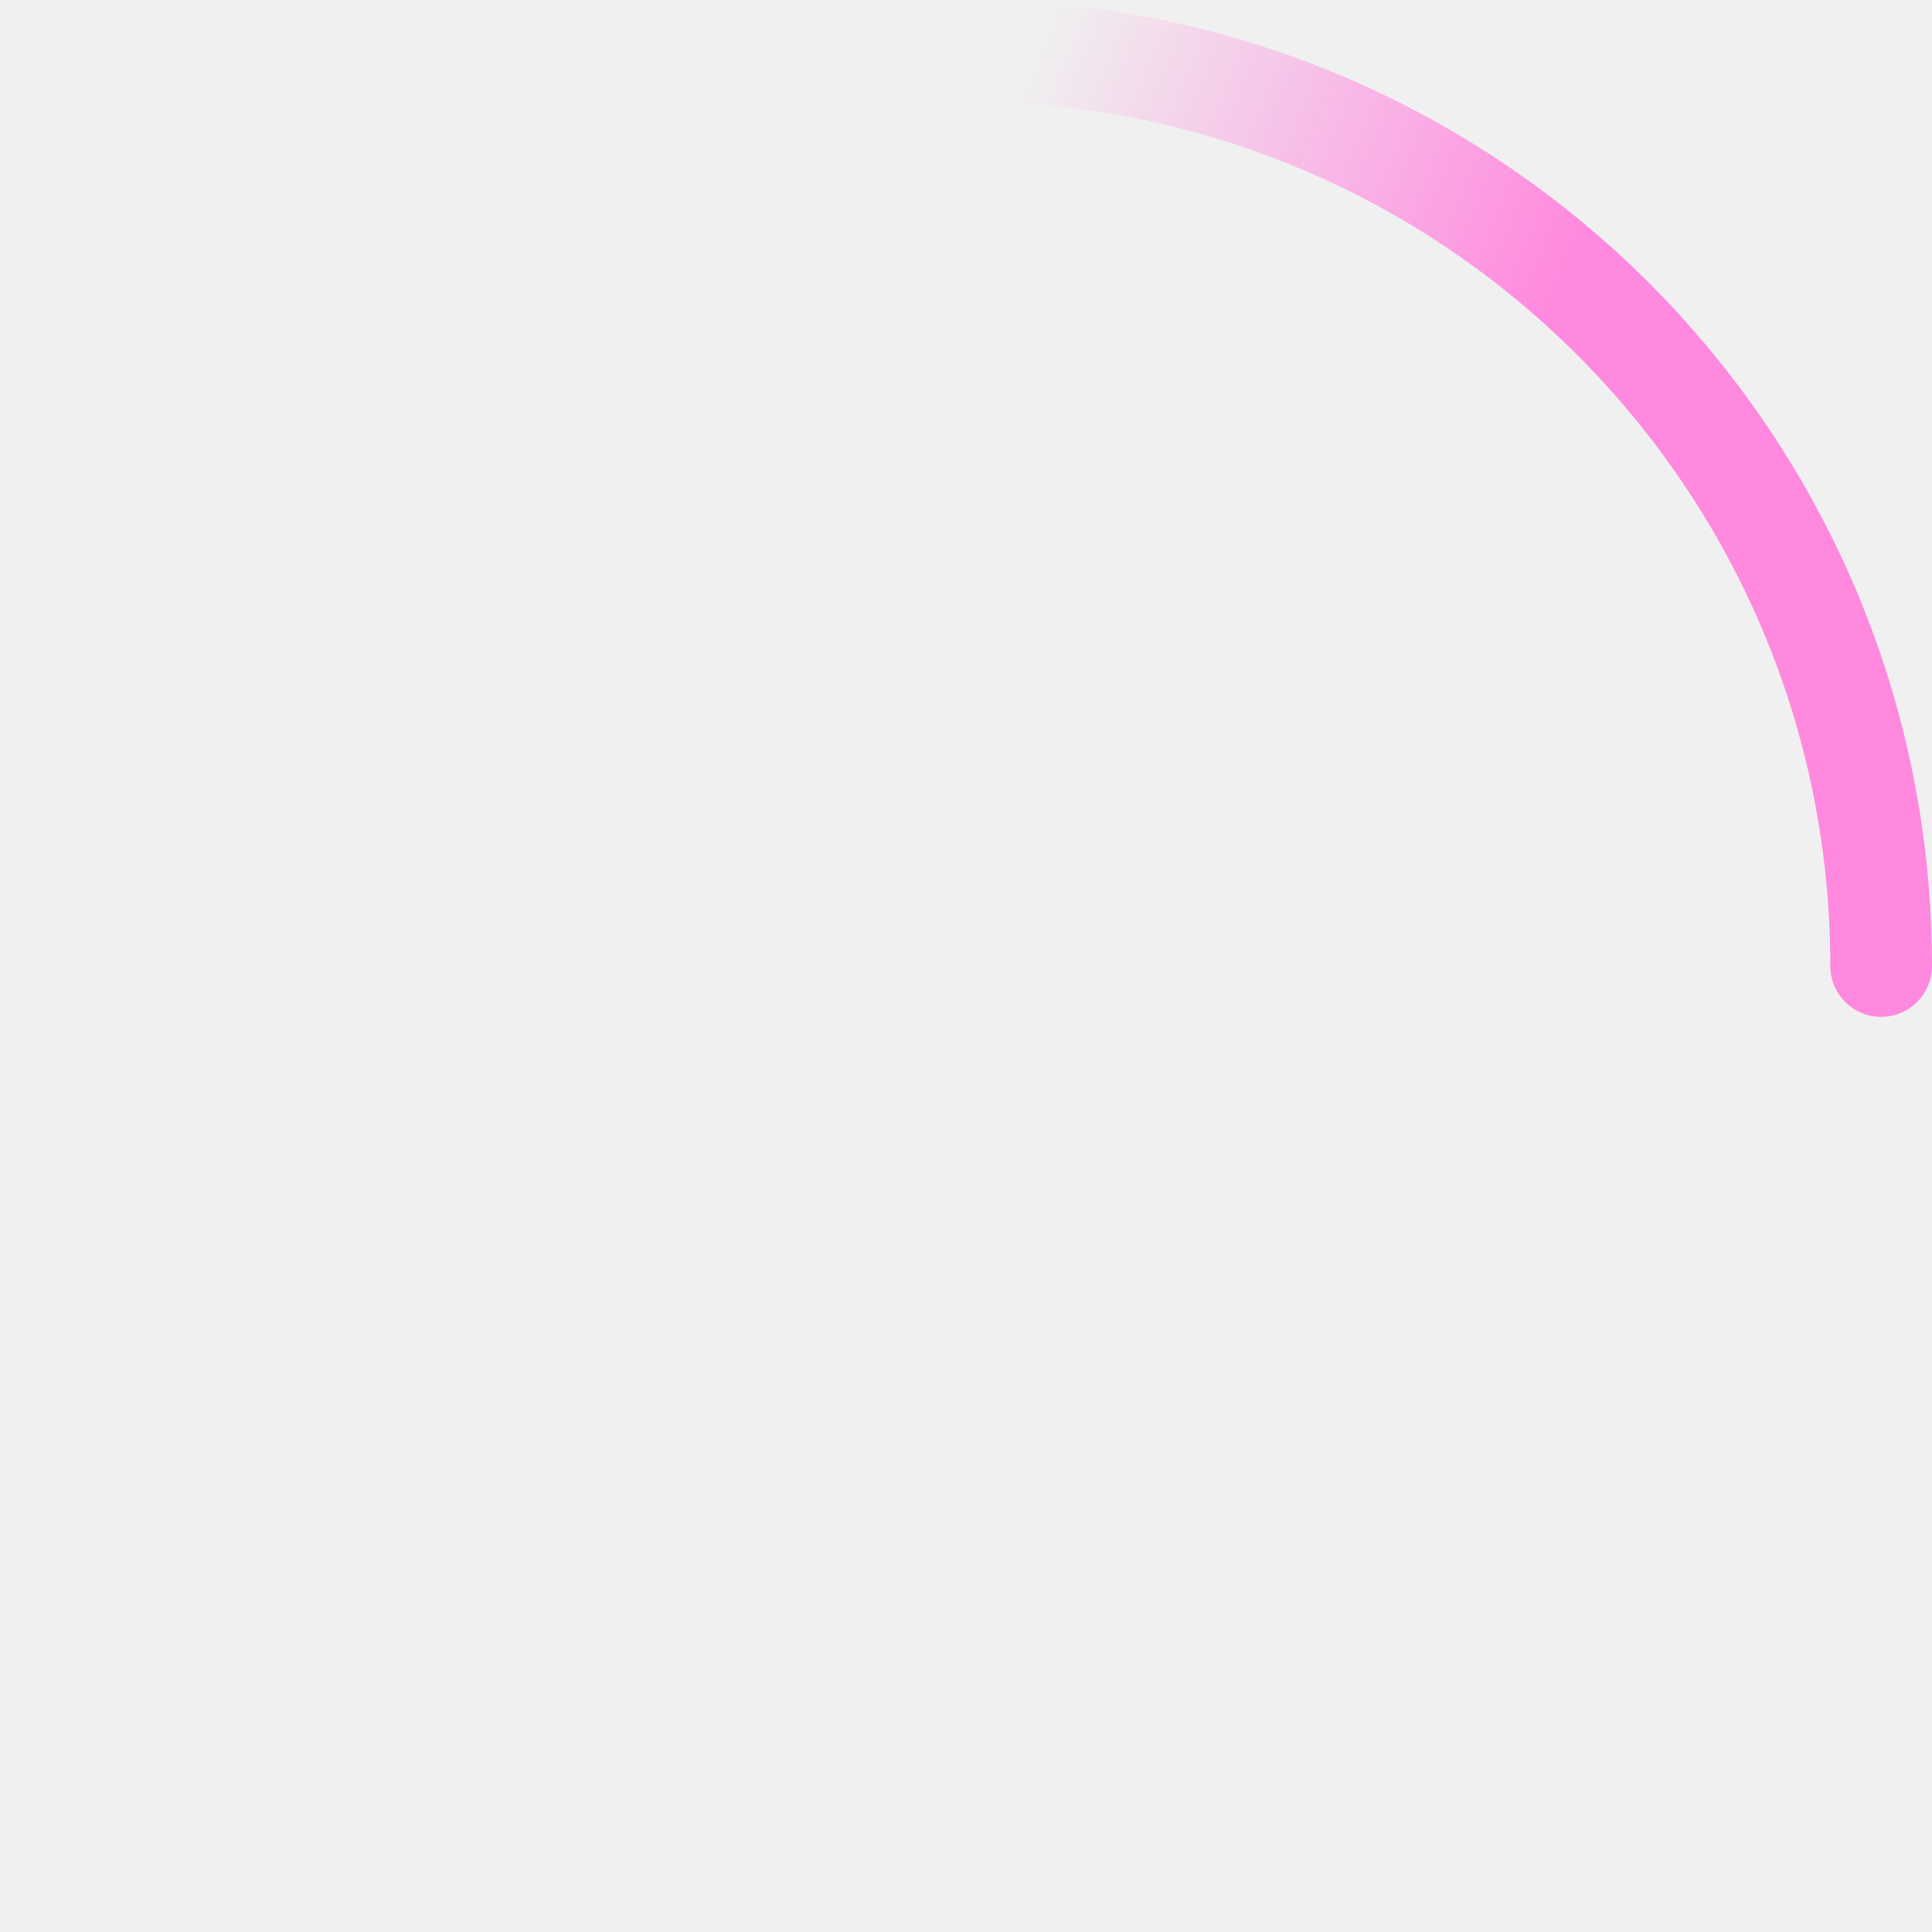
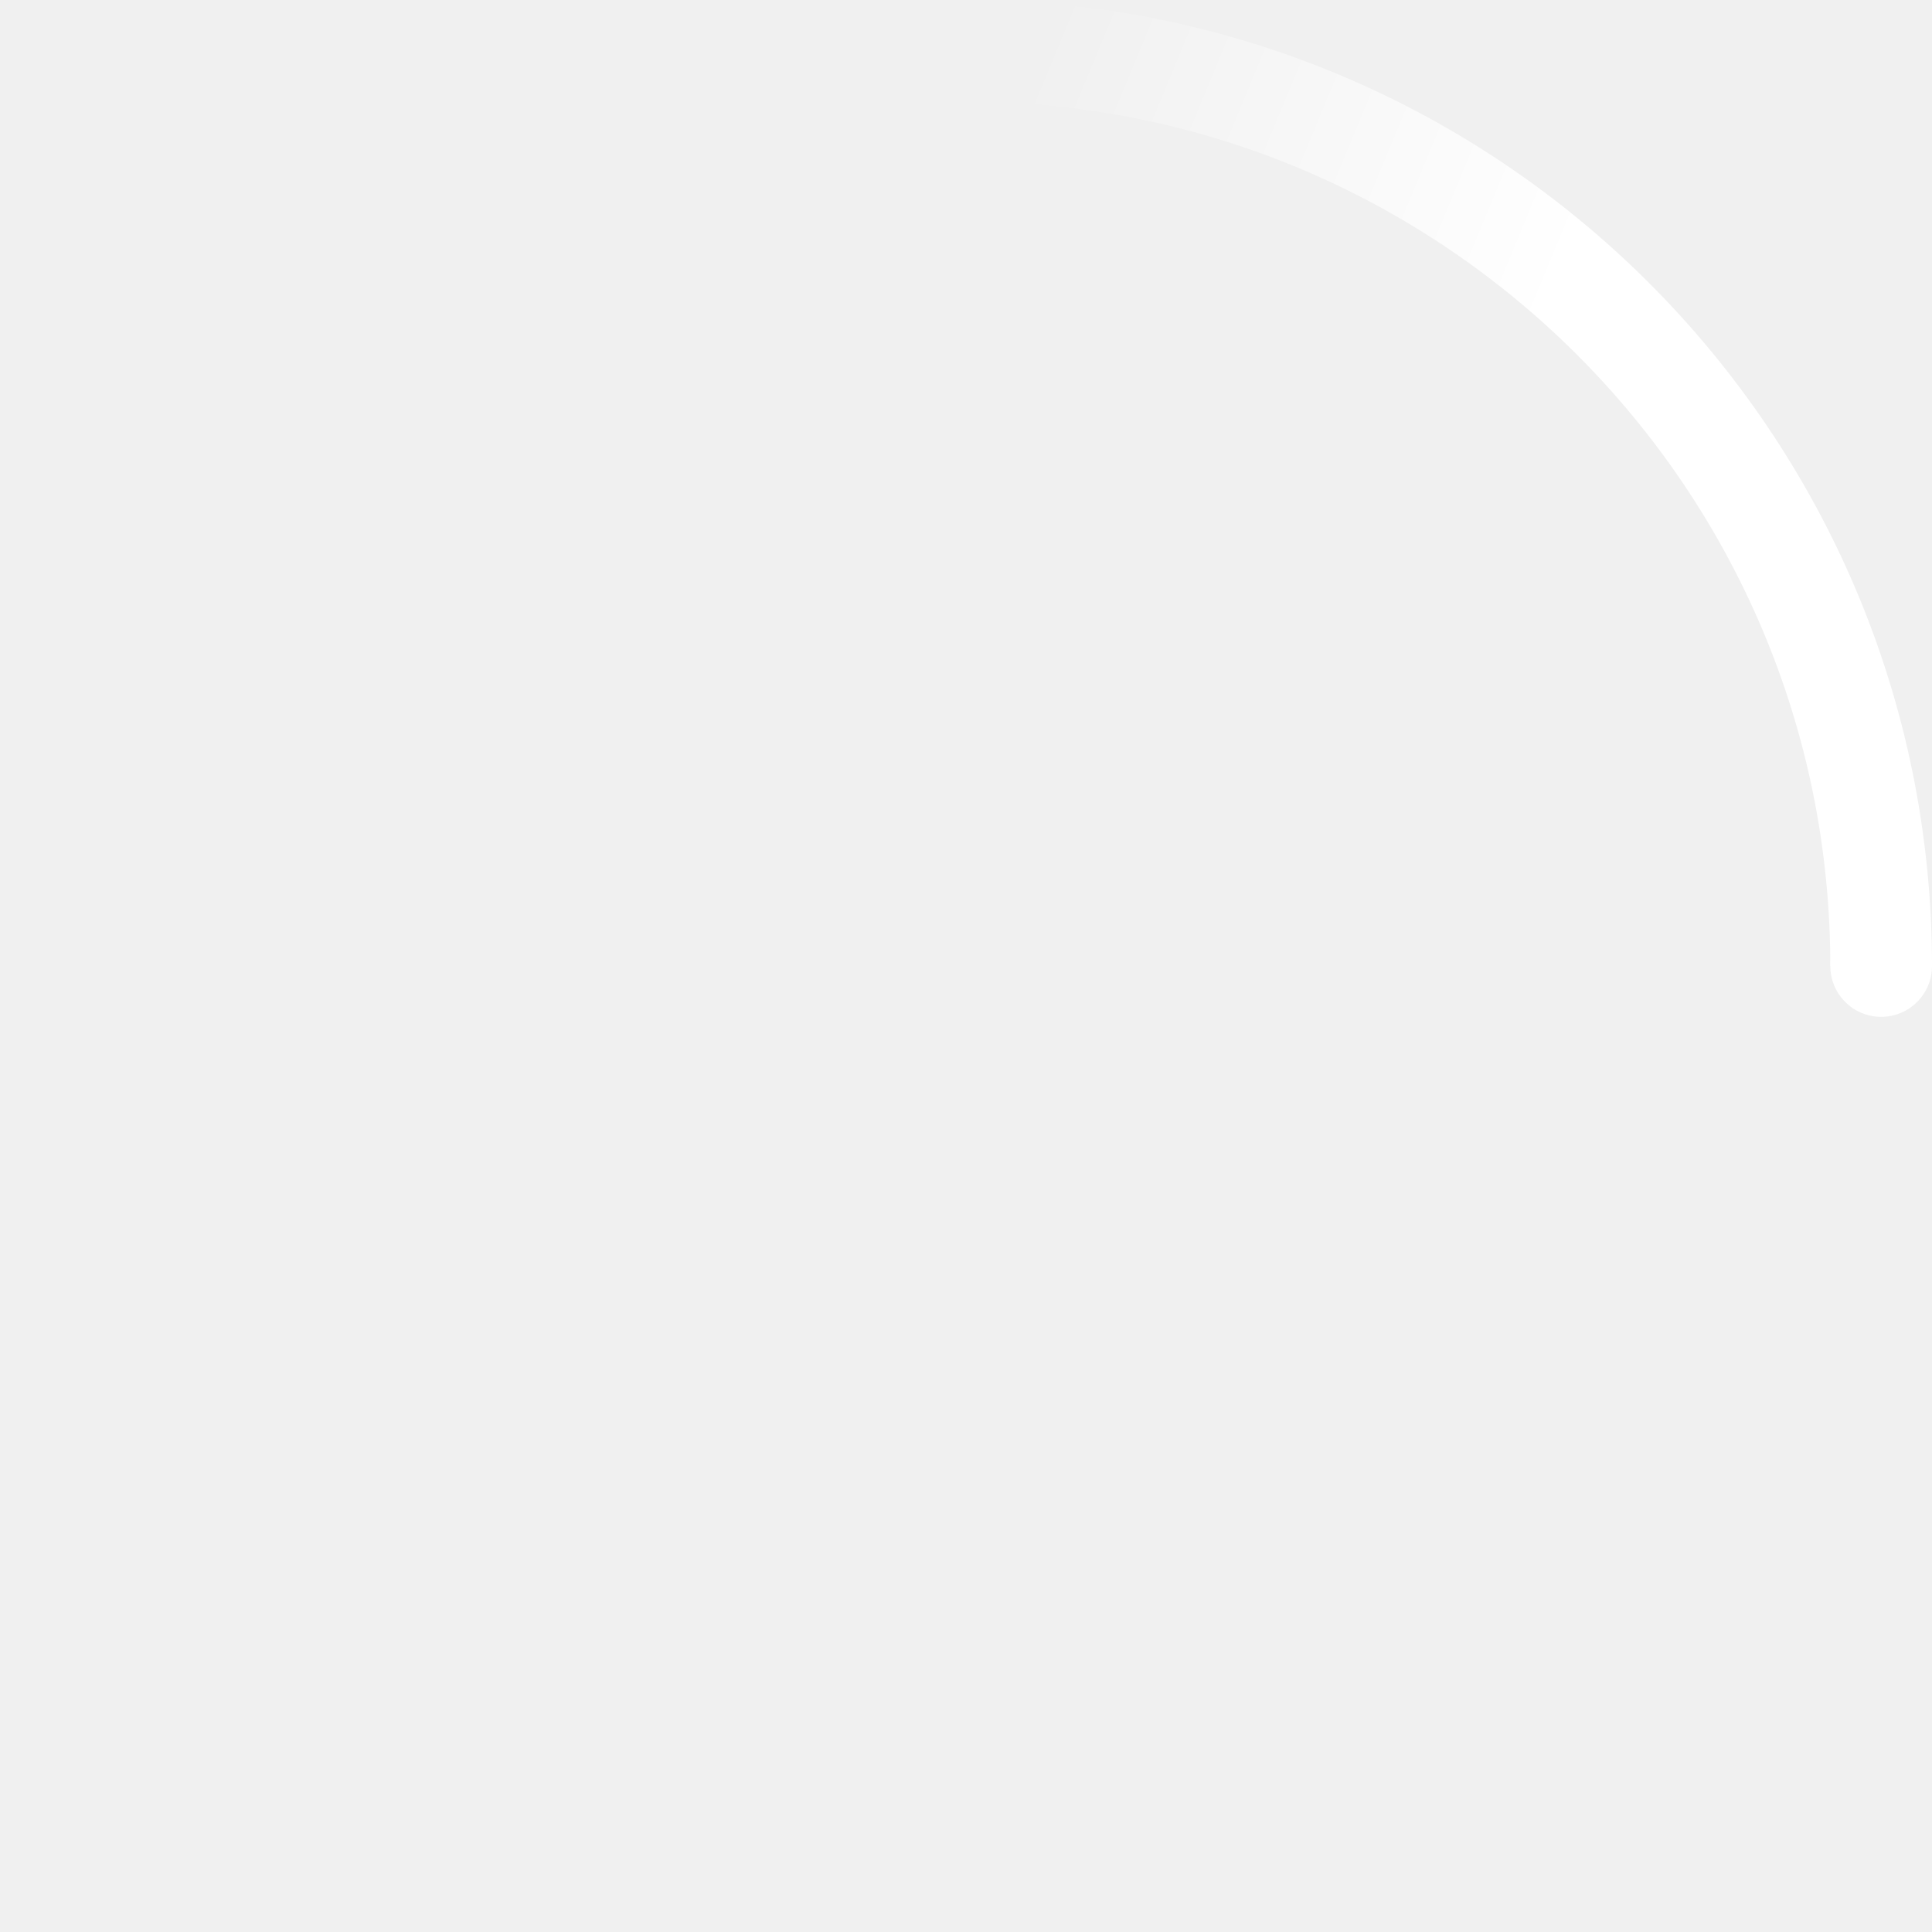
- <svg xmlns="http://www.w3.org/2000/svg" fill="#ff89de" width="38" height="38" viewBox="0 0 38 38">
+ <svg xmlns="http://www.w3.org/2000/svg" fill="#fff" width="38" height="38" viewBox="0 0 38 38">
  <defs>
    <linearGradient x1="8.042%" y1="0%" x2="65.682%" y2="23.865%" id="a">
-       <stop stop-color="#ff89de" stop-opacity="0" offset="0%" />
-       <stop stop-color="#ff89de" stop-opacity=".631" offset="63.146%" />
-       <stop stop-color="#ff89de" offset="100%" />
+       <stop stop-color="#fff" stop-opacity="0" offset="0%" />
+       <stop stop-color="#fff" stop-opacity=".631" offset="63.146%" />
+       <stop stop-color="#fff" offset="100%" />
    </linearGradient>
  </defs>
  <g fill="none" fill-rule="evenodd">
    <g transform="translate(1 1)">
      <path d="M36 18c0-9.94-8.06-18-18-18" id="Oval-2" stroke="url(#a)" stroke-width="2">
        <animateTransform attributeName="transform" type="rotate" from="0 18 18" to="360 18 18" dur="0.9s" repeatCount="indefinite" />
      </path>
-       <circle fill="#ff89de" cx="36" cy="18" r="1">
+       <circle fill="#fff" cx="36" cy="18" r="1">
        <animateTransform attributeName="transform" type="rotate" from="0 18 18" to="360 18 18" dur="0.9s" repeatCount="indefinite" />
      </circle>
    </g>
  </g>
</svg>
